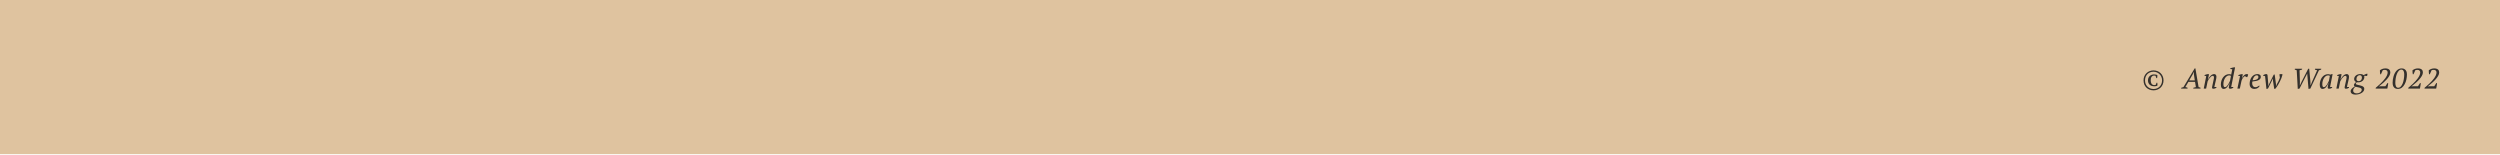
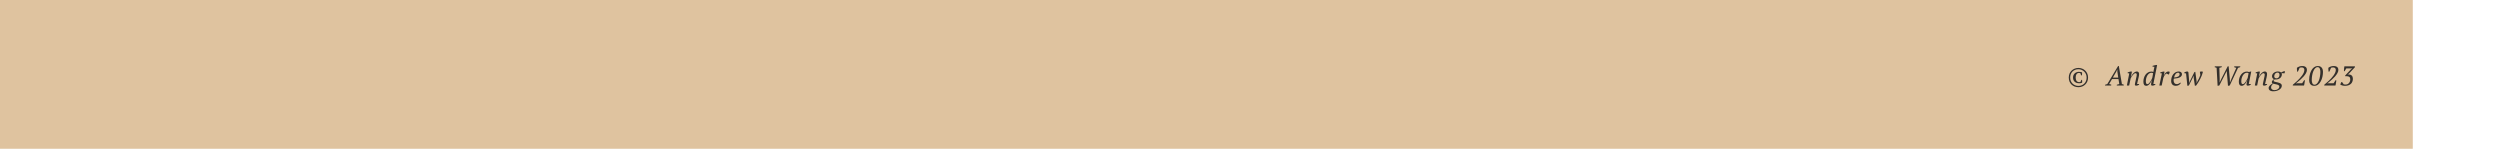
- <svg xmlns="http://www.w3.org/2000/svg" width="1411" height="87" viewBox="0 0 1411 87" fill="none">
-   <path d="M0 0H1411V87H0V0Z" fill="#DFC39F" />
-   <path d="M1209.82 45.36C1209.82 44.475 1209.97 43.685 1210.28 42.992C1210.6 42.288 1211.02 41.696 1211.54 41.216C1212.07 40.736 1212.66 40.368 1213.34 40.112C1214.02 39.856 1214.73 39.728 1215.46 39.728C1216.2 39.728 1216.9 39.856 1217.58 40.112C1218.26 40.368 1218.86 40.736 1219.37 41.216C1219.89 41.696 1220.31 42.288 1220.62 42.992C1220.94 43.685 1221.1 44.475 1221.1 45.36C1221.1 46.245 1220.94 47.04 1220.62 47.744C1220.31 48.437 1219.89 49.024 1219.37 49.504C1218.86 49.984 1218.26 50.352 1217.58 50.608C1216.9 50.864 1216.2 50.992 1215.46 50.992C1214.7 50.992 1213.97 50.864 1213.27 50.608C1212.59 50.352 1211.99 49.984 1211.48 49.504C1210.97 49.024 1210.56 48.437 1210.26 47.744C1209.97 47.04 1209.82 46.245 1209.82 45.36ZM1210.65 45.36C1210.65 46.096 1210.77 46.768 1211.02 47.376C1211.27 47.973 1211.62 48.485 1212.06 48.912C1212.49 49.328 1213.01 49.653 1213.59 49.888C1214.18 50.123 1214.8 50.24 1215.46 50.24C1216.13 50.24 1216.75 50.123 1217.34 49.888C1217.92 49.653 1218.43 49.328 1218.86 48.912C1219.29 48.485 1219.63 47.973 1219.88 47.376C1220.14 46.768 1220.26 46.096 1220.26 45.36C1220.26 44.624 1220.13 43.957 1219.86 43.36C1219.6 42.752 1219.24 42.24 1218.79 41.824C1218.35 41.397 1217.84 41.067 1217.26 40.832C1216.68 40.597 1216.08 40.48 1215.46 40.48C1214.76 40.48 1214.11 40.597 1213.51 40.832C1212.93 41.067 1212.42 41.397 1211.99 41.824C1211.58 42.251 1211.25 42.763 1211 43.36C1210.77 43.957 1210.65 44.624 1210.65 45.36ZM1217.16 46.704H1217.56C1217.6 46.864 1217.63 47.109 1217.66 47.44C1217.68 47.76 1217.67 48.048 1217.64 48.304C1217.54 48.379 1217.42 48.443 1217.27 48.496C1217.13 48.539 1216.98 48.576 1216.82 48.608C1216.66 48.64 1216.5 48.661 1216.33 48.672C1216.16 48.683 1216 48.688 1215.86 48.688C1215.34 48.688 1214.86 48.619 1214.42 48.48C1214 48.331 1213.62 48.117 1213.3 47.84C1212.99 47.552 1212.75 47.2 1212.57 46.784C1212.4 46.368 1212.31 45.888 1212.31 45.344C1212.31 44.789 1212.41 44.304 1212.6 43.888C1212.8 43.472 1213.06 43.125 1213.37 42.848C1213.69 42.571 1214.05 42.363 1214.44 42.224C1214.85 42.075 1215.25 42 1215.66 42C1216.07 42 1216.45 42.032 1216.78 42.096C1217.11 42.149 1217.38 42.229 1217.59 42.336C1217.6 42.432 1217.61 42.56 1217.61 42.72C1217.61 42.869 1217.6 43.029 1217.59 43.2C1217.58 43.371 1217.57 43.536 1217.54 43.696C1217.52 43.856 1217.5 43.989 1217.46 44.096H1217.06L1216.58 42.768C1216.51 42.715 1216.39 42.688 1216.23 42.688C1216.07 42.677 1215.92 42.667 1215.77 42.656C1215.16 42.667 1214.69 42.912 1214.34 43.392C1214.01 43.861 1213.85 44.512 1213.85 45.344C1213.85 45.696 1213.89 46.037 1213.96 46.368C1214.03 46.688 1214.15 46.976 1214.31 47.232C1214.48 47.477 1214.7 47.675 1214.97 47.824C1215.23 47.963 1215.55 48.032 1215.93 48.032C1216.14 48.032 1216.31 48.011 1216.44 47.968C1216.58 47.925 1216.67 47.883 1216.71 47.84L1217.16 46.704Z" fill="#34302C" />
-   <path d="M1234.61 50H1231.01L1231.1 49.536C1231.52 49.365 1231.93 49.237 1232.35 49.152L1238.67 38.608H1239.09L1240.89 49.152C1241.09 49.195 1241.28 49.248 1241.47 49.312C1241.67 49.365 1241.85 49.44 1242.01 49.536L1241.93 50H1237.87L1237.95 49.536C1238.43 49.355 1238.9 49.227 1239.36 49.152L1238.88 46.224H1235.12L1233.41 49.152C1233.87 49.216 1234.29 49.344 1234.69 49.536L1234.61 50ZM1235.58 45.392H1238.75L1238.24 42L1238.21 40.624H1238.17L1237.53 42.032L1235.58 45.392Z" fill="#34302C" />
-   <path d="M1249.28 45.44C1249.36 45.109 1249.42 44.805 1249.47 44.528C1249.54 44.24 1249.57 43.957 1249.57 43.68C1249.57 43.435 1249.51 43.227 1249.39 43.056C1249.29 42.885 1249.11 42.8 1248.87 42.8C1248.58 42.8 1248.28 42.917 1247.99 43.152C1247.69 43.387 1247.41 43.669 1247.15 44C1246.9 44.331 1246.66 44.677 1246.45 45.04C1246.25 45.392 1246.09 45.685 1245.99 45.92L1245.14 50H1243.79L1245.2 42.928L1244.23 42.784L1244.26 42.384C1244.41 42.309 1244.57 42.24 1244.75 42.176C1244.95 42.101 1245.14 42.037 1245.33 41.984C1245.53 41.931 1245.72 41.888 1245.91 41.856C1246.1 41.824 1246.27 41.808 1246.43 41.808L1246.75 42L1246.15 44.832H1246.23C1246.43 44.405 1246.66 44.011 1246.91 43.648C1247.18 43.275 1247.46 42.955 1247.75 42.688C1248.04 42.411 1248.35 42.197 1248.67 42.048C1248.99 41.888 1249.32 41.808 1249.65 41.808C1250.1 41.808 1250.42 41.952 1250.63 42.24C1250.84 42.517 1250.95 42.869 1250.95 43.296C1250.95 43.531 1250.92 43.824 1250.87 44.176C1250.81 44.528 1250.75 44.859 1250.67 45.168L1249.76 49.104H1250.95V49.52C1250.73 49.691 1250.47 49.829 1250.16 49.936C1249.86 50.043 1249.57 50.096 1249.28 50.096C1248.97 50.096 1248.76 50.032 1248.64 49.904C1248.52 49.776 1248.47 49.637 1248.47 49.488C1248.47 49.285 1248.49 49.067 1248.55 48.832C1248.6 48.587 1248.65 48.341 1248.71 48.096L1249.28 45.44Z" fill="#34302C" />
-   <path d="M1255.79 49.2C1256.08 49.2 1256.37 49.067 1256.65 48.8C1256.94 48.523 1257.21 48.192 1257.47 47.808C1257.73 47.424 1257.96 47.024 1258.16 46.608C1258.36 46.192 1258.52 45.845 1258.64 45.568L1259.15 42.832C1258.99 42.725 1258.84 42.656 1258.7 42.624C1258.57 42.581 1258.39 42.555 1258.14 42.544C1257.63 42.555 1257.17 42.715 1256.77 43.024C1256.36 43.323 1256.02 43.712 1255.74 44.192C1255.47 44.661 1255.25 45.189 1255.1 45.776C1254.96 46.363 1254.89 46.939 1254.89 47.504C1254.89 48.048 1254.96 48.469 1255.09 48.768C1255.23 49.056 1255.46 49.2 1255.79 49.2ZM1258.32 46.864C1258.18 47.248 1258 47.637 1257.79 48.032C1257.58 48.427 1257.33 48.784 1257.05 49.104C1256.79 49.424 1256.49 49.685 1256.16 49.888C1255.84 50.091 1255.49 50.192 1255.12 50.192C1254.01 50.192 1253.45 49.381 1253.45 47.76C1253.45 47.003 1253.56 46.272 1253.77 45.568C1253.99 44.853 1254.3 44.224 1254.7 43.68C1255.11 43.125 1255.6 42.683 1256.17 42.352C1256.75 42.021 1257.41 41.856 1258.14 41.856C1258.42 41.856 1258.63 41.877 1258.77 41.92C1258.91 41.952 1259.08 42.016 1259.29 42.112L1259.9 39.088L1258.78 38.944V38.544C1258.94 38.48 1259.12 38.421 1259.31 38.368C1259.5 38.304 1259.7 38.251 1259.9 38.208C1260.12 38.155 1260.33 38.107 1260.54 38.064C1260.76 38.021 1260.95 37.989 1261.13 37.968L1261.47 38.096L1259.28 49.12H1260.45V49.52C1260.23 49.691 1259.98 49.829 1259.68 49.936C1259.38 50.043 1259.09 50.096 1258.8 50.096C1258.49 50.096 1258.27 50.032 1258.13 49.904C1258 49.765 1257.93 49.621 1257.93 49.472C1257.93 49.28 1257.97 48.965 1258.05 48.528C1258.12 48.091 1258.23 47.536 1258.38 46.864H1258.32Z" fill="#34302C" />
-   <path d="M1266.98 42.976C1266.7 43.083 1266.38 43.355 1266.03 43.792C1265.69 44.219 1265.39 44.8 1265.12 45.536L1264.16 50H1262.78L1264.27 42.928L1263.3 42.784V42.384C1263.66 42.213 1264.04 42.085 1264.43 42C1264.83 41.904 1265.18 41.84 1265.5 41.808L1265.82 42L1265.38 44.128H1265.44C1265.75 43.424 1266.13 42.864 1266.58 42.448C1267.02 42.021 1267.5 41.808 1268.02 41.808C1268.16 41.808 1268.29 41.824 1268.43 41.856C1268.57 41.877 1268.7 41.925 1268.83 42C1268.83 42.096 1268.82 42.224 1268.78 42.384C1268.75 42.533 1268.7 42.688 1268.64 42.848C1268.59 43.008 1268.52 43.163 1268.45 43.312C1268.38 43.451 1268.32 43.557 1268.24 43.632L1266.98 42.976Z" fill="#34302C" />
-   <path d="M1275.33 48.576C1275.23 48.779 1275.09 48.976 1274.91 49.168C1274.73 49.36 1274.51 49.536 1274.27 49.696C1274.02 49.845 1273.75 49.963 1273.44 50.048C1273.13 50.144 1272.8 50.192 1272.45 50.192C1271.56 50.192 1270.88 49.941 1270.4 49.44C1269.93 48.928 1269.69 48.224 1269.69 47.328C1269.69 46.571 1269.8 45.856 1270.01 45.184C1270.23 44.512 1270.53 43.925 1270.91 43.424C1271.29 42.923 1271.76 42.528 1272.3 42.24C1272.86 41.952 1273.47 41.808 1274.14 41.808C1274.65 41.808 1275.09 41.941 1275.45 42.208C1275.83 42.464 1276.01 42.848 1276.01 43.36C1276.01 44.117 1275.63 44.715 1274.88 45.152C1274.13 45.589 1272.92 45.872 1271.25 46C1271.2 46.181 1271.17 46.357 1271.15 46.528C1271.14 46.699 1271.13 46.864 1271.13 47.024C1271.13 47.664 1271.29 48.187 1271.61 48.592C1271.94 48.997 1272.42 49.2 1273.05 49.2C1273.26 49.2 1273.45 49.168 1273.65 49.104C1273.85 49.04 1274.03 48.96 1274.21 48.864C1274.39 48.768 1274.55 48.667 1274.69 48.56C1274.83 48.453 1274.96 48.357 1275.07 48.272L1275.33 48.576ZM1273.65 42.496C1273.19 42.507 1272.76 42.725 1272.37 43.152C1271.97 43.568 1271.63 44.288 1271.36 45.312C1272.39 45.28 1273.2 45.104 1273.77 44.784C1274.35 44.453 1274.64 44 1274.64 43.424C1274.64 43.2 1274.57 42.992 1274.43 42.8C1274.3 42.608 1274.04 42.507 1273.65 42.496Z" fill="#34302C" />
-   <path d="M1285.02 47.584C1285.42 46.944 1285.75 46.325 1286.03 45.728C1286.31 45.131 1286.55 44.528 1286.75 43.92C1286.75 43.803 1286.73 43.648 1286.7 43.456C1286.68 43.264 1286.65 43.072 1286.62 42.88C1286.6 42.688 1286.57 42.512 1286.54 42.352C1286.51 42.181 1286.48 42.064 1286.46 42C1286.61 41.936 1286.77 41.888 1286.94 41.856C1287.11 41.824 1287.28 41.808 1287.44 41.808C1287.76 41.808 1288.04 41.872 1288.29 42C1288.13 42.661 1287.91 43.339 1287.65 44.032C1287.38 44.715 1287.08 45.397 1286.73 46.08C1286.39 46.763 1286.02 47.435 1285.61 48.096C1285.21 48.757 1284.78 49.392 1284.32 50L1283.57 50.192L1282.89 45.648V44.336H1282.85L1282.21 45.648C1281.85 46.384 1281.5 47.115 1281.13 47.84C1280.77 48.555 1280.41 49.275 1280.05 50L1279.17 50.192L1278.4 42.928L1277.37 42.8V42.4C1277.44 42.357 1277.53 42.304 1277.66 42.24C1277.79 42.165 1277.93 42.096 1278.08 42.032C1278.24 41.968 1278.4 41.915 1278.56 41.872C1278.73 41.829 1278.89 41.808 1279.04 41.808C1279.27 41.808 1279.45 41.867 1279.57 41.984C1279.69 42.091 1279.77 42.235 1279.79 42.416L1280.22 47.472L1280.16 48.624H1280.19L1280.67 47.456L1283.26 42.192L1283.81 42C1283.93 42.907 1284.04 43.659 1284.13 44.256C1284.21 44.843 1284.27 45.275 1284.3 45.552C1284.39 46.192 1284.47 46.832 1284.56 47.472L1284.57 48.624H1284.61L1285.02 47.584Z" fill="#34302C" />
-   <path d="M1307.8 39.664C1307.59 39.621 1307.36 39.568 1307.13 39.504C1306.91 39.44 1306.7 39.36 1306.52 39.264L1306.62 38.8H1310.14L1310.04 39.264C1309.84 39.371 1309.63 39.451 1309.42 39.504C1309.21 39.557 1309.01 39.611 1308.81 39.664L1303.95 50L1302.92 50.192L1302.19 41.488L1297.85 50L1296.86 50.192L1296.27 39.664C1295.85 39.568 1295.47 39.435 1295.13 39.264L1295.23 38.8H1299.35L1299.26 39.264C1299.04 39.349 1298.82 39.424 1298.59 39.488C1298.36 39.552 1298.12 39.611 1297.87 39.664L1298.07 46.144L1298.03 48.224H1298.06L1299.03 46.112L1302.76 38.8H1303.32L1303.99 46.112L1304.07 48.192H1304.11L1304.95 46.08L1307.8 39.664Z" fill="#34302C" />
-   <path d="M1311.61 49.2C1311.89 49.2 1312.18 49.067 1312.47 48.8C1312.76 48.523 1313.03 48.192 1313.29 47.808C1313.54 47.424 1313.77 47.024 1313.97 46.608C1314.18 46.192 1314.34 45.845 1314.45 45.568L1314.97 42.832C1314.82 42.725 1314.67 42.651 1314.53 42.608C1314.39 42.565 1314.2 42.544 1313.96 42.544C1313.47 42.544 1313.02 42.699 1312.61 43.008C1312.22 43.307 1311.88 43.696 1311.59 44.176C1311.31 44.656 1311.09 45.189 1310.93 45.776C1310.78 46.363 1310.71 46.939 1310.71 47.504C1310.71 48.048 1310.77 48.469 1310.9 48.768C1311.04 49.056 1311.27 49.2 1311.61 49.2ZM1314.13 46.864C1313.99 47.248 1313.82 47.637 1313.61 48.032C1313.4 48.427 1313.16 48.784 1312.89 49.104C1312.62 49.424 1312.32 49.685 1311.99 49.888C1311.66 50.091 1311.31 50.192 1310.93 50.192C1309.82 50.192 1309.27 49.387 1309.27 47.776C1309.27 47.029 1309.38 46.304 1309.59 45.6C1309.8 44.885 1310.11 44.251 1310.52 43.696C1310.92 43.141 1311.41 42.699 1311.99 42.368C1312.58 42.027 1313.24 41.856 1313.97 41.856C1314.24 41.856 1314.45 41.883 1314.61 41.936C1314.77 41.979 1314.97 42.048 1315.19 42.144C1315.62 41.92 1316.06 41.808 1316.53 41.808L1315.09 49.12H1316.26V49.52C1316.05 49.691 1315.79 49.829 1315.49 49.936C1315.19 50.043 1314.9 50.096 1314.61 50.096C1314.3 50.096 1314.08 50.032 1313.94 49.904C1313.81 49.765 1313.75 49.621 1313.75 49.472C1313.75 49.28 1313.79 48.965 1313.86 48.528C1313.94 48.091 1314.05 47.536 1314.2 46.864H1314.13Z" fill="#34302C" />
-   <path d="M1324.12 45.44C1324.19 45.109 1324.26 44.805 1324.31 44.528C1324.38 44.24 1324.41 43.957 1324.41 43.68C1324.41 43.435 1324.35 43.227 1324.23 43.056C1324.13 42.885 1323.95 42.8 1323.7 42.8C1323.42 42.8 1323.12 42.917 1322.82 43.152C1322.53 43.387 1322.25 43.669 1321.99 44C1321.74 44.331 1321.5 44.677 1321.29 45.04C1321.09 45.392 1320.93 45.685 1320.82 45.92L1319.98 50H1318.63L1320.04 42.928L1319.06 42.784L1319.1 42.384C1319.25 42.309 1319.41 42.24 1319.59 42.176C1319.78 42.101 1319.98 42.037 1320.17 41.984C1320.37 41.931 1320.56 41.888 1320.74 41.856C1320.94 41.824 1321.11 41.808 1321.27 41.808L1321.59 42L1320.98 44.832H1321.06C1321.27 44.405 1321.5 44.011 1321.75 43.648C1322.02 43.275 1322.3 42.955 1322.58 42.688C1322.88 42.411 1323.19 42.197 1323.51 42.048C1323.83 41.888 1324.16 41.808 1324.49 41.808C1324.94 41.808 1325.26 41.952 1325.46 42.24C1325.68 42.517 1325.78 42.869 1325.78 43.296C1325.78 43.531 1325.76 43.824 1325.7 44.176C1325.65 44.528 1325.59 44.859 1325.51 45.168L1324.6 49.104H1325.78V49.52C1325.57 49.691 1325.31 49.829 1325 49.936C1324.7 50.043 1324.41 50.096 1324.12 50.096C1323.81 50.096 1323.6 50.032 1323.48 49.904C1323.36 49.776 1323.3 49.637 1323.3 49.488C1323.3 49.285 1323.33 49.067 1323.38 48.832C1323.44 48.587 1323.49 48.341 1323.54 48.096L1324.12 45.44Z" fill="#34302C" />
-   <path d="M1332.05 41.808C1332.56 41.808 1332.98 41.872 1333.3 42C1333.63 42.128 1333.89 42.267 1334.07 42.416C1334.16 42.331 1334.29 42.245 1334.45 42.16C1334.61 42.075 1334.78 41.995 1334.96 41.92C1335.15 41.845 1335.33 41.776 1335.52 41.712C1335.72 41.648 1335.9 41.589 1336.07 41.536C1336.1 41.589 1336.13 41.669 1336.15 41.776C1336.17 41.883 1336.17 42 1336.16 42.128C1336.16 42.256 1336.14 42.389 1336.1 42.528C1336.07 42.656 1336.01 42.773 1335.94 42.88L1334.29 42.768C1334.32 42.864 1334.36 42.976 1334.39 43.104C1334.42 43.221 1334.44 43.355 1334.44 43.504C1334.44 43.931 1334.35 44.325 1334.16 44.688C1333.99 45.051 1333.75 45.365 1333.44 45.632C1333.13 45.888 1332.77 46.091 1332.36 46.24C1331.95 46.389 1331.52 46.464 1331.06 46.464C1330.88 46.464 1330.73 46.464 1330.61 46.464C1330.51 46.453 1330.38 46.432 1330.24 46.4C1330.15 46.507 1330.01 46.635 1329.84 46.784C1329.68 46.923 1329.6 47.077 1329.6 47.248C1329.6 47.429 1329.72 47.568 1329.96 47.664C1330.19 47.76 1330.48 47.851 1330.84 47.936C1331.2 48.011 1331.59 48.096 1332 48.192C1332.42 48.277 1332.8 48.4 1333.16 48.56C1333.52 48.709 1333.82 48.907 1334.05 49.152C1334.29 49.397 1334.4 49.723 1334.4 50.128C1334.4 50.629 1334.26 51.077 1333.97 51.472C1333.69 51.877 1333.32 52.219 1332.85 52.496C1332.39 52.784 1331.87 53.003 1331.27 53.152C1330.68 53.312 1330.08 53.392 1329.48 53.392C1328.99 53.392 1328.56 53.339 1328.21 53.232C1327.86 53.136 1327.57 52.997 1327.35 52.816C1327.12 52.645 1326.96 52.448 1326.85 52.224C1326.75 52 1326.69 51.765 1326.69 51.52C1326.69 51.221 1326.76 50.944 1326.9 50.688C1327.03 50.432 1327.2 50.192 1327.43 49.968C1327.65 49.733 1327.91 49.52 1328.2 49.328C1328.48 49.136 1328.78 48.955 1329.09 48.784C1328.93 48.699 1328.8 48.587 1328.69 48.448C1328.6 48.299 1328.55 48.133 1328.55 47.952C1328.55 47.792 1328.6 47.627 1328.71 47.456C1328.81 47.275 1328.94 47.104 1329.08 46.944C1329.23 46.784 1329.37 46.645 1329.51 46.528C1329.66 46.411 1329.77 46.325 1329.84 46.272C1329.72 46.24 1329.58 46.181 1329.44 46.096C1329.32 46.011 1329.19 45.899 1329.08 45.76C1328.96 45.621 1328.86 45.461 1328.79 45.28C1328.71 45.099 1328.68 44.896 1328.68 44.672C1328.68 44.256 1328.76 43.872 1328.93 43.52C1329.11 43.168 1329.36 42.869 1329.67 42.624C1329.98 42.368 1330.33 42.171 1330.74 42.032C1331.15 41.883 1331.58 41.808 1332.05 41.808ZM1330.21 52.704C1330.54 52.704 1330.87 52.656 1331.19 52.56C1331.52 52.464 1331.81 52.325 1332.07 52.144C1332.33 51.973 1332.55 51.755 1332.71 51.488C1332.88 51.232 1332.96 50.939 1332.96 50.608C1332.96 50.288 1332.83 50.043 1332.56 49.872C1332.31 49.691 1331.99 49.547 1331.62 49.44C1331.25 49.333 1330.86 49.248 1330.45 49.184C1330.06 49.109 1329.72 49.024 1329.43 48.928C1328.93 49.291 1328.58 49.669 1328.39 50.064C1328.21 50.459 1328.12 50.827 1328.13 51.168C1328.12 51.648 1328.3 52.021 1328.68 52.288C1329.06 52.565 1329.57 52.704 1330.21 52.704ZM1331.92 42.448C1331.61 42.448 1331.34 42.507 1331.09 42.624C1330.86 42.741 1330.65 42.901 1330.48 43.104C1330.31 43.296 1330.19 43.525 1330.1 43.792C1330.01 44.059 1329.97 44.341 1329.97 44.64C1329.97 45.045 1330.1 45.344 1330.36 45.536C1330.62 45.728 1330.91 45.824 1331.2 45.824C1331.52 45.824 1331.8 45.771 1332.02 45.664C1332.25 45.547 1332.45 45.392 1332.6 45.2C1332.76 45.008 1332.87 44.789 1332.95 44.544C1333.02 44.299 1333.06 44.043 1333.06 43.776C1333.06 43.381 1332.96 43.061 1332.77 42.816C1332.59 42.571 1332.31 42.448 1331.92 42.448Z" fill="#34302C" />
-   <path d="M1343.8 41.92H1343.4C1343.35 41.611 1343.3 41.248 1343.26 40.832C1343.23 40.416 1343.22 40.021 1343.23 39.648C1343.67 39.339 1344.14 39.088 1344.63 38.896C1345.13 38.704 1345.67 38.608 1346.28 38.608C1346.82 38.608 1347.26 38.667 1347.61 38.784C1347.97 38.901 1348.26 39.067 1348.47 39.28C1348.7 39.483 1348.86 39.723 1348.95 40C1349.05 40.267 1349.1 40.555 1349.1 40.864C1349.1 41.483 1348.91 42.123 1348.54 42.784C1348.18 43.435 1347.71 44.08 1347.15 44.72C1346.59 45.349 1345.98 45.957 1345.32 46.544C1344.66 47.12 1344.04 47.637 1343.47 48.096L1342.67 48.72V48.784L1343.56 48.688H1346.31L1347.48 46.896H1347.88C1347.87 47.152 1347.85 47.424 1347.82 47.712C1347.79 47.989 1347.74 48.267 1347.69 48.544C1347.65 48.821 1347.6 49.088 1347.55 49.344C1347.49 49.589 1347.45 49.808 1347.4 50H1340.79L1340.91 49.488C1341.23 49.232 1341.61 48.912 1342.06 48.528C1342.51 48.144 1342.98 47.723 1343.47 47.264C1343.97 46.795 1344.46 46.293 1344.95 45.76C1345.45 45.227 1345.88 44.688 1346.27 44.144C1346.66 43.589 1346.98 43.035 1347.23 42.48C1347.47 41.925 1347.59 41.392 1347.59 40.88C1347.59 40.453 1347.46 40.107 1347.19 39.84C1346.94 39.573 1346.55 39.44 1346.04 39.44C1345.59 39.44 1345.19 39.504 1344.83 39.632L1343.8 41.92Z" fill="#34302C" />
-   <path d="M1350.39 46.752C1350.39 46.123 1350.43 45.483 1350.53 44.832C1350.63 44.181 1350.76 43.557 1350.95 42.96C1351.14 42.352 1351.37 41.787 1351.65 41.264C1351.94 40.731 1352.27 40.267 1352.64 39.872C1353.03 39.477 1353.45 39.168 1353.92 38.944C1354.4 38.72 1354.92 38.608 1355.49 38.608C1356.12 38.608 1356.63 38.725 1357.01 38.96C1357.4 39.184 1357.71 39.472 1357.92 39.824C1358.15 40.165 1358.29 40.533 1358.37 40.928C1358.44 41.323 1358.48 41.685 1358.48 42.016C1358.48 42.965 1358.37 43.925 1358.16 44.896C1357.95 45.856 1357.63 46.731 1357.2 47.52C1356.79 48.309 1356.26 48.955 1355.62 49.456C1354.98 49.947 1354.23 50.192 1353.38 50.192C1352.75 50.192 1352.24 50.08 1351.84 49.856C1351.45 49.621 1351.14 49.333 1350.93 48.992C1350.72 48.64 1350.57 48.267 1350.5 47.872C1350.42 47.467 1350.39 47.093 1350.39 46.752ZM1351.92 46.816C1351.92 47.125 1351.94 47.44 1351.99 47.76C1352.04 48.08 1352.12 48.373 1352.24 48.64C1352.36 48.896 1352.52 49.109 1352.72 49.28C1352.92 49.451 1353.18 49.536 1353.49 49.536C1354.07 49.536 1354.57 49.307 1354.99 48.848C1355.43 48.389 1355.79 47.797 1356.08 47.072C1356.37 46.336 1356.58 45.525 1356.72 44.64C1356.87 43.744 1356.95 42.864 1356.95 42C1356.95 41.68 1356.92 41.36 1356.87 41.04C1356.82 40.72 1356.74 40.432 1356.63 40.176C1356.51 39.909 1356.35 39.696 1356.15 39.536C1355.94 39.365 1355.69 39.275 1355.38 39.264C1354.79 39.275 1354.28 39.52 1353.84 40C1353.41 40.469 1353.06 41.072 1352.77 41.808C1352.48 42.544 1352.27 43.355 1352.13 44.24C1351.99 45.125 1351.92 45.984 1351.92 46.816Z" fill="#34302C" />
-   <path d="M1362.18 41.92H1361.78C1361.73 41.611 1361.68 41.248 1361.64 40.832C1361.61 40.416 1361.6 40.021 1361.61 39.648C1362.06 39.339 1362.53 39.088 1363.02 38.896C1363.51 38.704 1364.06 38.608 1364.66 38.608C1365.2 38.608 1365.64 38.667 1365.99 38.784C1366.35 38.901 1366.64 39.067 1366.86 39.28C1367.08 39.483 1367.24 39.723 1367.34 40C1367.43 40.267 1367.48 40.555 1367.48 40.864C1367.48 41.483 1367.29 42.123 1366.92 42.784C1366.56 43.435 1366.09 44.08 1365.53 44.72C1364.97 45.349 1364.37 45.957 1363.7 46.544C1363.04 47.12 1362.42 47.637 1361.85 48.096L1361.05 48.72V48.784L1361.94 48.688H1364.7L1365.86 46.896H1366.26C1366.25 47.152 1366.23 47.424 1366.2 47.712C1366.17 47.989 1366.13 48.267 1366.07 48.544C1366.03 48.821 1365.98 49.088 1365.93 49.344C1365.87 49.589 1365.83 49.808 1365.78 50H1359.18L1359.29 49.488C1359.61 49.232 1359.99 48.912 1360.44 48.528C1360.89 48.144 1361.36 47.723 1361.85 47.264C1362.35 46.795 1362.85 46.293 1363.34 45.76C1363.83 45.227 1364.26 44.688 1364.65 44.144C1365.04 43.589 1365.36 43.035 1365.61 42.48C1365.85 41.925 1365.98 41.392 1365.98 40.88C1365.98 40.453 1365.84 40.107 1365.58 39.84C1365.32 39.573 1364.94 39.44 1364.42 39.44C1363.98 39.44 1363.57 39.504 1363.21 39.632L1362.18 41.92Z" fill="#34302C" />
-   <path d="M1371.37 41.92H1370.97C1370.92 41.611 1370.87 41.248 1370.83 40.832C1370.8 40.416 1370.79 40.021 1370.8 39.648C1371.25 39.339 1371.72 39.088 1372.21 38.896C1372.7 38.704 1373.25 38.608 1373.85 38.608C1374.39 38.608 1374.83 38.667 1375.18 38.784C1375.55 38.901 1375.83 39.067 1376.05 39.28C1376.27 39.483 1376.43 39.723 1376.53 40C1376.62 40.267 1376.67 40.555 1376.67 40.864C1376.67 41.483 1376.48 42.123 1376.11 42.784C1375.75 43.435 1375.28 44.08 1374.72 44.72C1374.16 45.349 1373.56 45.957 1372.89 46.544C1372.23 47.12 1371.61 47.637 1371.04 48.096L1370.24 48.72V48.784L1371.13 48.688H1373.89L1375.05 46.896H1375.45C1375.44 47.152 1375.42 47.424 1375.39 47.712C1375.36 47.989 1375.32 48.267 1375.26 48.544C1375.22 48.821 1375.17 49.088 1375.12 49.344C1375.07 49.589 1375.02 49.808 1374.97 50H1368.37L1368.48 49.488C1368.8 49.232 1369.18 48.912 1369.63 48.528C1370.08 48.144 1370.55 47.723 1371.04 47.264C1371.54 46.795 1372.04 46.293 1372.53 45.76C1373.02 45.227 1373.45 44.688 1373.84 44.144C1374.23 43.589 1374.55 43.035 1374.8 42.48C1375.04 41.925 1375.17 41.392 1375.17 40.88C1375.17 40.453 1375.03 40.107 1374.77 39.84C1374.51 39.573 1374.13 39.44 1373.61 39.44C1373.17 39.44 1372.76 39.504 1372.4 39.632L1371.37 41.92Z" fill="#34302C" />
+ <svg xmlns="http://www.w3.org/2000/svg" width="1462" height="95" viewBox="0 0 1462 95" fill="none">
+   <rect width="1411" height="87" fill="#DFC39F" />
+   <path d="M1209.82 45.36C1209.82 44.475 1209.97 43.685 1210.28 42.992C1210.6 42.288 1211.02 41.696 1211.54 41.216C1212.07 40.736 1212.66 40.368 1213.34 40.112C1214.02 39.856 1214.73 39.728 1215.46 39.728C1216.2 39.728 1216.9 39.856 1217.58 40.112C1218.26 40.368 1218.86 40.736 1219.37 41.216C1219.89 41.696 1220.31 42.288 1220.62 42.992C1220.94 43.685 1221.1 44.475 1221.1 45.36C1221.1 46.245 1220.94 47.04 1220.62 47.744C1220.31 48.437 1219.89 49.024 1219.37 49.504C1218.86 49.984 1218.26 50.352 1217.58 50.608C1216.9 50.864 1216.2 50.992 1215.46 50.992C1214.7 50.992 1213.97 50.864 1213.27 50.608C1212.59 50.352 1211.99 49.984 1211.48 49.504C1210.97 49.024 1210.56 48.437 1210.26 47.744C1209.97 47.04 1209.82 46.245 1209.82 45.36ZM1210.65 45.36C1210.65 46.096 1210.77 46.768 1211.02 47.376C1211.27 47.973 1211.62 48.485 1212.06 48.912C1212.49 49.328 1213.01 49.653 1213.59 49.888C1214.18 50.123 1214.8 50.24 1215.46 50.24C1216.13 50.24 1216.75 50.123 1217.34 49.888C1217.92 49.653 1218.43 49.328 1218.86 48.912C1219.29 48.485 1219.63 47.973 1219.88 47.376C1220.14 46.768 1220.26 46.096 1220.26 45.36C1220.26 44.624 1220.13 43.957 1219.86 43.36C1219.6 42.752 1219.24 42.24 1218.79 41.824C1218.35 41.397 1217.84 41.067 1217.26 40.832C1216.68 40.597 1216.08 40.48 1215.46 40.48C1214.76 40.48 1214.11 40.597 1213.51 40.832C1212.93 41.067 1212.42 41.397 1211.99 41.824C1211.58 42.251 1211.25 42.763 1211 43.36C1210.77 43.957 1210.65 44.624 1210.65 45.36ZM1217.16 46.704H1217.56C1217.6 46.864 1217.63 47.109 1217.66 47.44C1217.68 47.76 1217.67 48.048 1217.64 48.304C1217.54 48.379 1217.42 48.443 1217.27 48.496C1217.13 48.539 1216.98 48.576 1216.82 48.608C1216.66 48.64 1216.5 48.661 1216.33 48.672C1216.16 48.683 1216 48.688 1215.86 48.688C1215.34 48.688 1214.86 48.619 1214.42 48.48C1214 48.331 1213.62 48.117 1213.3 47.84C1212.99 47.552 1212.75 47.2 1212.57 46.784C1212.4 46.368 1212.31 45.888 1212.31 45.344C1212.31 44.789 1212.41 44.304 1212.6 43.888C1212.8 43.472 1213.06 43.125 1213.37 42.848C1213.69 42.571 1214.05 42.363 1214.44 42.224C1214.85 42.075 1215.25 42 1215.66 42C1216.07 42 1216.45 42.032 1216.78 42.096C1217.11 42.149 1217.38 42.229 1217.59 42.336C1217.6 42.432 1217.61 42.56 1217.61 42.72C1217.61 42.869 1217.6 43.029 1217.59 43.2C1217.58 43.371 1217.57 43.536 1217.54 43.696C1217.52 43.856 1217.5 43.989 1217.46 44.096H1217.06L1216.58 42.768C1216.51 42.715 1216.39 42.688 1216.23 42.688C1216.07 42.677 1215.92 42.667 1215.77 42.656C1215.16 42.667 1214.69 42.912 1214.34 43.392C1214.01 43.861 1213.85 44.512 1213.85 45.344C1213.85 45.696 1213.89 46.037 1213.96 46.368C1214.03 46.688 1214.15 46.976 1214.31 47.232C1214.48 47.477 1214.7 47.675 1214.97 47.824C1215.23 47.963 1215.55 48.032 1215.93 48.032C1216.14 48.032 1216.31 48.011 1216.44 47.968C1216.58 47.925 1216.67 47.883 1216.71 47.84L1217.16 46.704ZM1234.61 50H1231.01L1231.1 49.536C1231.52 49.365 1231.93 49.237 1232.35 49.152L1238.67 38.608H1239.09L1240.89 49.152C1241.09 49.195 1241.28 49.248 1241.47 49.312C1241.67 49.365 1241.85 49.44 1242.01 49.536L1241.93 50H1237.87L1237.95 49.536C1238.43 49.355 1238.9 49.227 1239.36 49.152L1238.88 46.224H1235.12L1233.41 49.152C1233.87 49.216 1234.29 49.344 1234.69 49.536L1234.61 50ZM1235.58 45.392H1238.75L1238.24 42L1238.21 40.624H1238.17L1237.53 42.032L1235.58 45.392ZM1249.28 45.44C1249.36 45.109 1249.42 44.805 1249.47 44.528C1249.54 44.24 1249.57 43.957 1249.57 43.68C1249.57 43.435 1249.51 43.227 1249.39 43.056C1249.29 42.885 1249.11 42.8 1248.87 42.8C1248.58 42.8 1248.28 42.917 1247.99 43.152C1247.69 43.387 1247.41 43.669 1247.15 44C1246.9 44.331 1246.66 44.677 1246.45 45.04C1246.25 45.392 1246.09 45.685 1245.99 45.92L1245.14 50H1243.79L1245.2 42.928L1244.23 42.784L1244.26 42.384C1244.41 42.309 1244.57 42.24 1244.75 42.176C1244.95 42.101 1245.14 42.037 1245.33 41.984C1245.53 41.931 1245.72 41.888 1245.91 41.856C1246.1 41.824 1246.27 41.808 1246.43 41.808L1246.75 42L1246.15 44.832H1246.23C1246.43 44.405 1246.66 44.011 1246.91 43.648C1247.18 43.275 1247.46 42.955 1247.75 42.688C1248.04 42.411 1248.35 42.197 1248.67 42.048C1248.99 41.888 1249.32 41.808 1249.65 41.808C1250.1 41.808 1250.42 41.952 1250.63 42.24C1250.84 42.517 1250.95 42.869 1250.95 43.296C1250.95 43.531 1250.92 43.824 1250.87 44.176C1250.81 44.528 1250.75 44.859 1250.67 45.168L1249.76 49.104H1250.95V49.52C1250.73 49.691 1250.47 49.829 1250.16 49.936C1249.86 50.043 1249.57 50.096 1249.28 50.096C1248.97 50.096 1248.76 50.032 1248.64 49.904C1248.52 49.776 1248.47 49.637 1248.47 49.488C1248.47 49.285 1248.49 49.067 1248.55 48.832C1248.6 48.587 1248.65 48.341 1248.71 48.096L1249.28 45.44ZM1255.79 49.2C1256.08 49.2 1256.37 49.067 1256.65 48.8C1256.94 48.523 1257.21 48.192 1257.47 47.808C1257.73 47.424 1257.96 47.024 1258.16 46.608C1258.36 46.192 1258.52 45.845 1258.64 45.568L1259.15 42.832C1258.99 42.725 1258.84 42.656 1258.7 42.624C1258.57 42.581 1258.39 42.555 1258.14 42.544C1257.63 42.555 1257.17 42.715 1256.77 43.024C1256.36 43.323 1256.02 43.712 1255.74 44.192C1255.47 44.661 1255.25 45.189 1255.1 45.776C1254.96 46.363 1254.89 46.939 1254.89 47.504C1254.89 48.048 1254.96 48.469 1255.09 48.768C1255.23 49.056 1255.46 49.2 1255.79 49.2ZM1258.32 46.864C1258.18 47.248 1258 47.637 1257.79 48.032C1257.58 48.427 1257.33 48.784 1257.05 49.104C1256.79 49.424 1256.49 49.685 1256.16 49.888C1255.84 50.091 1255.49 50.192 1255.12 50.192C1254.01 50.192 1253.45 49.381 1253.45 47.76C1253.45 47.003 1253.56 46.272 1253.77 45.568C1253.99 44.853 1254.3 44.224 1254.7 43.68C1255.11 43.125 1255.6 42.683 1256.17 42.352C1256.75 42.021 1257.41 41.856 1258.14 41.856C1258.42 41.856 1258.63 41.877 1258.77 41.92C1258.91 41.952 1259.08 42.016 1259.29 42.112L1259.9 39.088L1258.78 38.944V38.544C1258.94 38.48 1259.12 38.421 1259.31 38.368C1259.5 38.304 1259.7 38.251 1259.9 38.208C1260.12 38.155 1260.33 38.107 1260.54 38.064C1260.76 38.021 1260.95 37.989 1261.13 37.968L1261.47 38.096L1259.28 49.12H1260.45V49.52C1260.23 49.691 1259.98 49.829 1259.68 49.936C1259.38 50.043 1259.09 50.096 1258.8 50.096C1258.49 50.096 1258.27 50.032 1258.13 49.904C1258 49.765 1257.93 49.621 1257.93 49.472C1257.93 49.28 1257.97 48.965 1258.05 48.528C1258.12 48.091 1258.23 47.536 1258.38 46.864H1258.32ZM1266.98 42.976C1266.7 43.083 1266.38 43.355 1266.03 43.792C1265.69 44.219 1265.39 44.8 1265.12 45.536L1264.16 50H1262.78L1264.27 42.928L1263.3 42.784V42.384C1263.66 42.213 1264.04 42.085 1264.43 42C1264.83 41.904 1265.18 41.84 1265.5 41.808L1265.82 42L1265.38 44.128H1265.44C1265.75 43.424 1266.13 42.864 1266.58 42.448C1267.02 42.021 1267.5 41.808 1268.02 41.808C1268.16 41.808 1268.29 41.824 1268.43 41.856C1268.57 41.877 1268.7 41.925 1268.83 42C1268.83 42.096 1268.82 42.224 1268.78 42.384C1268.75 42.533 1268.7 42.688 1268.64 42.848C1268.59 43.008 1268.52 43.163 1268.45 43.312C1268.38 43.451 1268.32 43.557 1268.24 43.632L1266.98 42.976ZM1275.33 48.576C1275.23 48.779 1275.09 48.976 1274.91 49.168C1274.73 49.36 1274.51 49.536 1274.27 49.696C1274.02 49.845 1273.75 49.963 1273.44 50.048C1273.13 50.144 1272.8 50.192 1272.45 50.192C1271.56 50.192 1270.88 49.941 1270.4 49.44C1269.93 48.928 1269.69 48.224 1269.69 47.328C1269.69 46.571 1269.8 45.856 1270.01 45.184C1270.23 44.512 1270.53 43.925 1270.91 43.424C1271.29 42.923 1271.76 42.528 1272.3 42.24C1272.86 41.952 1273.47 41.808 1274.14 41.808C1274.65 41.808 1275.09 41.941 1275.45 42.208C1275.83 42.464 1276.01 42.848 1276.01 43.36C1276.01 44.117 1275.63 44.715 1274.88 45.152C1274.13 45.589 1272.92 45.872 1271.25 46C1271.2 46.181 1271.17 46.357 1271.15 46.528C1271.14 46.699 1271.13 46.864 1271.13 47.024C1271.13 47.664 1271.29 48.187 1271.61 48.592C1271.94 48.997 1272.42 49.2 1273.05 49.2C1273.26 49.2 1273.45 49.168 1273.65 49.104C1273.85 49.04 1274.03 48.96 1274.21 48.864C1274.39 48.768 1274.55 48.667 1274.69 48.56C1274.83 48.453 1274.96 48.357 1275.07 48.272L1275.33 48.576ZM1273.65 42.496C1273.19 42.507 1272.76 42.725 1272.37 43.152C1271.97 43.568 1271.63 44.288 1271.36 45.312C1272.39 45.28 1273.2 45.104 1273.77 44.784C1274.35 44.453 1274.64 44 1274.64 43.424C1274.64 43.2 1274.57 42.992 1274.43 42.8C1274.3 42.608 1274.04 42.507 1273.65 42.496ZM1285.02 47.584C1285.42 46.944 1285.75 46.325 1286.03 45.728C1286.31 45.131 1286.55 44.528 1286.75 43.92C1286.75 43.803 1286.73 43.648 1286.7 43.456C1286.68 43.264 1286.65 43.072 1286.62 42.88C1286.6 42.688 1286.57 42.512 1286.54 42.352C1286.51 42.181 1286.48 42.064 1286.46 42C1286.61 41.936 1286.77 41.888 1286.94 41.856C1287.11 41.824 1287.28 41.808 1287.44 41.808C1287.76 41.808 1288.04 41.872 1288.29 42C1288.13 42.661 1287.91 43.339 1287.65 44.032C1287.38 44.715 1287.08 45.397 1286.73 46.08C1286.39 46.763 1286.02 47.435 1285.61 48.096C1285.21 48.757 1284.78 49.392 1284.32 50L1283.57 50.192L1282.89 45.648V44.336H1282.85L1282.21 45.648C1281.85 46.384 1281.5 47.115 1281.13 47.84C1280.77 48.555 1280.41 49.275 1280.05 50L1279.17 50.192L1278.4 42.928L1277.37 42.8V42.4C1277.44 42.357 1277.53 42.304 1277.66 42.24C1277.79 42.165 1277.93 42.096 1278.08 42.032C1278.24 41.968 1278.4 41.915 1278.56 41.872C1278.73 41.829 1278.89 41.808 1279.04 41.808C1279.27 41.808 1279.45 41.867 1279.57 41.984C1279.69 42.091 1279.77 42.235 1279.79 42.416L1280.22 47.472L1280.16 48.624H1280.19L1280.67 47.456L1283.26 42.192L1283.81 42C1283.93 42.907 1284.04 43.659 1284.13 44.256C1284.21 44.843 1284.27 45.275 1284.3 45.552C1284.39 46.192 1284.47 46.832 1284.56 47.472L1284.57 48.624H1284.61L1285.02 47.584ZM1307.8 39.664C1307.59 39.621 1307.36 39.568 1307.13 39.504C1306.91 39.44 1306.7 39.36 1306.52 39.264L1306.62 38.8H1310.14L1310.04 39.264C1309.84 39.371 1309.63 39.451 1309.42 39.504C1309.21 39.557 1309.01 39.611 1308.81 39.664L1303.95 50L1302.92 50.192L1302.19 41.488L1297.85 50L1296.86 50.192L1296.27 39.664C1295.85 39.568 1295.47 39.435 1295.13 39.264L1295.23 38.8H1299.35L1299.26 39.264C1299.04 39.349 1298.82 39.424 1298.59 39.488C1298.36 39.552 1298.12 39.611 1297.87 39.664L1298.07 46.144L1298.03 48.224H1298.06L1299.03 46.112L1302.76 38.8H1303.32L1303.99 46.112L1304.07 48.192H1304.11L1304.95 46.08L1307.8 39.664ZM1311.61 49.2C1311.89 49.2 1312.18 49.067 1312.47 48.8C1312.76 48.523 1313.03 48.192 1313.29 47.808C1313.54 47.424 1313.77 47.024 1313.97 46.608C1314.18 46.192 1314.34 45.845 1314.45 45.568L1314.97 42.832C1314.82 42.725 1314.67 42.651 1314.53 42.608C1314.39 42.565 1314.2 42.544 1313.96 42.544C1313.47 42.544 1313.02 42.699 1312.61 43.008C1312.22 43.307 1311.88 43.696 1311.59 44.176C1311.31 44.656 1311.09 45.189 1310.93 45.776C1310.78 46.363 1310.71 46.939 1310.71 47.504C1310.71 48.048 1310.77 48.469 1310.9 48.768C1311.04 49.056 1311.27 49.2 1311.61 49.2ZM1314.13 46.864C1313.99 47.248 1313.82 47.637 1313.61 48.032C1313.4 48.427 1313.16 48.784 1312.89 49.104C1312.62 49.424 1312.32 49.685 1311.99 49.888C1311.66 50.091 1311.31 50.192 1310.93 50.192C1309.82 50.192 1309.27 49.387 1309.27 47.776C1309.27 47.029 1309.38 46.304 1309.59 45.6C1309.8 44.885 1310.11 44.251 1310.52 43.696C1310.92 43.141 1311.41 42.699 1311.99 42.368C1312.58 42.027 1313.24 41.856 1313.97 41.856C1314.24 41.856 1314.45 41.883 1314.61 41.936C1314.77 41.979 1314.97 42.048 1315.19 42.144C1315.62 41.92 1316.06 41.808 1316.53 41.808L1315.09 49.12H1316.26V49.52C1316.05 49.691 1315.79 49.829 1315.49 49.936C1315.19 50.043 1314.9 50.096 1314.61 50.096C1314.3 50.096 1314.08 50.032 1313.94 49.904C1313.81 49.765 1313.75 49.621 1313.75 49.472C1313.75 49.28 1313.79 48.965 1313.86 48.528C1313.94 48.091 1314.05 47.536 1314.2 46.864H1314.13ZM1324.12 45.44C1324.19 45.109 1324.26 44.805 1324.31 44.528C1324.38 44.24 1324.41 43.957 1324.41 43.68C1324.41 43.435 1324.35 43.227 1324.23 43.056C1324.13 42.885 1323.95 42.8 1323.7 42.8C1323.42 42.8 1323.12 42.917 1322.82 43.152C1322.53 43.387 1322.25 43.669 1321.99 44C1321.74 44.331 1321.5 44.677 1321.29 45.04C1321.09 45.392 1320.93 45.685 1320.82 45.92L1319.98 50H1318.63L1320.04 42.928L1319.06 42.784L1319.1 42.384C1319.25 42.309 1319.41 42.24 1319.59 42.176C1319.78 42.101 1319.98 42.037 1320.17 41.984C1320.37 41.931 1320.56 41.888 1320.74 41.856C1320.94 41.824 1321.11 41.808 1321.27 41.808L1321.59 42L1320.98 44.832H1321.06C1321.27 44.405 1321.5 44.011 1321.75 43.648C1322.02 43.275 1322.3 42.955 1322.58 42.688C1322.88 42.411 1323.19 42.197 1323.51 42.048C1323.83 41.888 1324.16 41.808 1324.49 41.808C1324.94 41.808 1325.26 41.952 1325.46 42.24C1325.68 42.517 1325.78 42.869 1325.78 43.296C1325.78 43.531 1325.76 43.824 1325.7 44.176C1325.65 44.528 1325.59 44.859 1325.51 45.168L1324.6 49.104H1325.78V49.52C1325.57 49.691 1325.31 49.829 1325 49.936C1324.7 50.043 1324.41 50.096 1324.12 50.096C1323.81 50.096 1323.6 50.032 1323.48 49.904C1323.36 49.776 1323.3 49.637 1323.3 49.488C1323.3 49.285 1323.33 49.067 1323.38 48.832C1323.44 48.587 1323.49 48.341 1323.54 48.096L1324.12 45.44ZM1332.05 41.808C1332.56 41.808 1332.98 41.872 1333.3 42C1333.63 42.128 1333.89 42.267 1334.07 42.416C1334.16 42.331 1334.29 42.245 1334.45 42.16C1334.61 42.075 1334.78 41.995 1334.96 41.92C1335.15 41.845 1335.33 41.776 1335.52 41.712C1335.72 41.648 1335.9 41.589 1336.07 41.536C1336.1 41.589 1336.13 41.669 1336.15 41.776C1336.17 41.883 1336.17 42 1336.16 42.128C1336.16 42.256 1336.14 42.389 1336.1 42.528C1336.07 42.656 1336.01 42.773 1335.94 42.88L1334.29 42.768C1334.32 42.864 1334.36 42.976 1334.39 43.104C1334.42 43.221 1334.44 43.355 1334.44 43.504C1334.44 43.931 1334.35 44.325 1334.16 44.688C1333.99 45.051 1333.75 45.365 1333.44 45.632C1333.13 45.888 1332.77 46.091 1332.36 46.24C1331.95 46.389 1331.52 46.464 1331.06 46.464C1330.88 46.464 1330.73 46.464 1330.61 46.464C1330.51 46.453 1330.38 46.432 1330.24 46.4C1330.15 46.507 1330.01 46.635 1329.84 46.784C1329.68 46.923 1329.6 47.077 1329.6 47.248C1329.6 47.429 1329.72 47.568 1329.96 47.664C1330.19 47.76 1330.48 47.851 1330.84 47.936C1331.2 48.011 1331.59 48.096 1332 48.192C1332.42 48.277 1332.8 48.4 1333.16 48.56C1333.52 48.709 1333.82 48.907 1334.05 49.152C1334.29 49.397 1334.4 49.723 1334.4 50.128C1334.4 50.629 1334.26 51.077 1333.97 51.472C1333.69 51.877 1333.32 52.219 1332.85 52.496C1332.39 52.784 1331.87 53.003 1331.27 53.152C1330.68 53.312 1330.08 53.392 1329.48 53.392C1328.99 53.392 1328.56 53.339 1328.21 53.232C1327.86 53.136 1327.57 52.997 1327.35 52.816C1327.12 52.645 1326.96 52.448 1326.85 52.224C1326.75 52 1326.69 51.765 1326.69 51.52C1326.69 51.221 1326.76 50.944 1326.9 50.688C1327.03 50.432 1327.2 50.192 1327.43 49.968C1327.65 49.733 1327.91 49.52 1328.2 49.328C1328.48 49.136 1328.78 48.955 1329.09 48.784C1328.93 48.699 1328.8 48.587 1328.69 48.448C1328.6 48.299 1328.55 48.133 1328.55 47.952C1328.55 47.792 1328.6 47.627 1328.71 47.456C1328.81 47.275 1328.94 47.104 1329.08 46.944C1329.23 46.784 1329.37 46.645 1329.51 46.528C1329.66 46.411 1329.77 46.325 1329.84 46.272C1329.72 46.24 1329.58 46.181 1329.44 46.096C1329.32 46.011 1329.19 45.899 1329.08 45.76C1328.96 45.621 1328.86 45.461 1328.79 45.28C1328.71 45.099 1328.68 44.896 1328.68 44.672C1328.68 44.256 1328.76 43.872 1328.93 43.52C1329.11 43.168 1329.36 42.869 1329.67 42.624C1329.98 42.368 1330.33 42.171 1330.74 42.032C1331.15 41.883 1331.58 41.808 1332.05 41.808ZM1330.21 52.704C1330.54 52.704 1330.87 52.656 1331.19 52.56C1331.52 52.464 1331.81 52.325 1332.07 52.144C1332.33 51.973 1332.55 51.755 1332.71 51.488C1332.88 51.232 1332.96 50.939 1332.96 50.608C1332.96 50.288 1332.83 50.043 1332.56 49.872C1332.31 49.691 1331.99 49.547 1331.62 49.44C1331.25 49.333 1330.86 49.248 1330.45 49.184C1330.06 49.109 1329.72 49.024 1329.43 48.928C1328.93 49.291 1328.58 49.669 1328.39 50.064C1328.21 50.459 1328.12 50.827 1328.13 51.168C1328.12 51.648 1328.3 52.021 1328.68 52.288C1329.06 52.565 1329.57 52.704 1330.21 52.704ZM1331.92 42.448C1331.61 42.448 1331.34 42.507 1331.09 42.624C1330.86 42.741 1330.65 42.901 1330.48 43.104C1330.31 43.296 1330.19 43.525 1330.1 43.792C1330.01 44.059 1329.97 44.341 1329.97 44.64C1329.97 45.045 1330.1 45.344 1330.36 45.536C1330.62 45.728 1330.91 45.824 1331.2 45.824C1331.52 45.824 1331.8 45.771 1332.02 45.664C1332.25 45.547 1332.45 45.392 1332.6 45.2C1332.76 45.008 1332.87 44.789 1332.95 44.544C1333.02 44.299 1333.06 44.043 1333.06 43.776C1333.06 43.381 1332.96 43.061 1332.77 42.816C1332.59 42.571 1332.31 42.448 1331.92 42.448ZM1343.8 41.92H1343.4C1343.35 41.611 1343.3 41.248 1343.26 40.832C1343.23 40.416 1343.22 40.021 1343.23 39.648C1343.67 39.339 1344.14 39.088 1344.63 38.896C1345.13 38.704 1345.67 38.608 1346.28 38.608C1346.82 38.608 1347.26 38.667 1347.61 38.784C1347.97 38.901 1348.26 39.067 1348.47 39.28C1348.7 39.483 1348.86 39.723 1348.95 40C1349.05 40.267 1349.1 40.555 1349.1 40.864C1349.1 41.483 1348.91 42.123 1348.54 42.784C1348.18 43.435 1347.71 44.08 1347.15 44.72C1346.59 45.349 1345.98 45.957 1345.32 46.544C1344.66 47.12 1344.04 47.637 1343.47 48.096L1342.67 48.72V48.784L1343.56 48.688H1346.31L1347.48 46.896H1347.88C1347.87 47.152 1347.85 47.424 1347.82 47.712C1347.79 47.989 1347.74 48.267 1347.69 48.544C1347.65 48.821 1347.6 49.088 1347.55 49.344C1347.49 49.589 1347.45 49.808 1347.4 50H1340.79L1340.91 49.488C1341.23 49.232 1341.61 48.912 1342.06 48.528C1342.51 48.144 1342.98 47.723 1343.47 47.264C1343.97 46.795 1344.46 46.293 1344.95 45.76C1345.45 45.227 1345.88 44.688 1346.27 44.144C1346.66 43.589 1346.98 43.035 1347.23 42.48C1347.47 41.925 1347.59 41.392 1347.59 40.88C1347.59 40.453 1347.46 40.107 1347.19 39.84C1346.94 39.573 1346.55 39.44 1346.04 39.44C1345.59 39.44 1345.19 39.504 1344.83 39.632L1343.8 41.92ZM1350.39 46.752C1350.39 46.123 1350.43 45.483 1350.53 44.832C1350.63 44.181 1350.76 43.557 1350.95 42.96C1351.14 42.352 1351.37 41.787 1351.65 41.264C1351.94 40.731 1352.27 40.267 1352.64 39.872C1353.03 39.477 1353.45 39.168 1353.92 38.944C1354.4 38.72 1354.92 38.608 1355.49 38.608C1356.12 38.608 1356.63 38.725 1357.01 38.96C1357.4 39.184 1357.71 39.472 1357.92 39.824C1358.15 40.165 1358.29 40.533 1358.37 40.928C1358.44 41.323 1358.48 41.685 1358.48 42.016C1358.48 42.965 1358.37 43.925 1358.16 44.896C1357.95 45.856 1357.63 46.731 1357.2 47.52C1356.79 48.309 1356.26 48.955 1355.62 49.456C1354.98 49.947 1354.23 50.192 1353.38 50.192C1352.75 50.192 1352.24 50.08 1351.84 49.856C1351.45 49.621 1351.14 49.333 1350.93 48.992C1350.72 48.64 1350.57 48.267 1350.5 47.872C1350.42 47.467 1350.39 47.093 1350.39 46.752ZM1351.92 46.816C1351.92 47.125 1351.94 47.44 1351.99 47.76C1352.04 48.08 1352.12 48.373 1352.24 48.64C1352.36 48.896 1352.52 49.109 1352.72 49.28C1352.92 49.451 1353.18 49.536 1353.49 49.536C1354.07 49.536 1354.57 49.307 1354.99 48.848C1355.43 48.389 1355.79 47.797 1356.08 47.072C1356.37 46.336 1356.58 45.525 1356.72 44.64C1356.87 43.744 1356.95 42.864 1356.95 42C1356.95 41.68 1356.92 41.36 1356.87 41.04C1356.82 40.72 1356.74 40.432 1356.63 40.176C1356.51 39.909 1356.35 39.696 1356.15 39.536C1355.94 39.365 1355.69 39.275 1355.38 39.264C1354.79 39.275 1354.28 39.52 1353.84 40C1353.41 40.469 1353.06 41.072 1352.77 41.808C1352.48 42.544 1352.27 43.355 1352.13 44.24C1351.99 45.125 1351.92 45.984 1351.92 46.816ZM1362.18 41.92H1361.78C1361.73 41.611 1361.68 41.248 1361.64 40.832C1361.61 40.416 1361.6 40.021 1361.61 39.648C1362.06 39.339 1362.53 39.088 1363.02 38.896C1363.51 38.704 1364.06 38.608 1364.66 38.608C1365.2 38.608 1365.64 38.667 1365.99 38.784C1366.35 38.901 1366.64 39.067 1366.86 39.28C1367.08 39.483 1367.24 39.723 1367.34 40C1367.43 40.267 1367.48 40.555 1367.48 40.864C1367.48 41.483 1367.29 42.123 1366.92 42.784C1366.56 43.435 1366.09 44.08 1365.53 44.72C1364.97 45.349 1364.37 45.957 1363.7 46.544C1363.04 47.12 1362.42 47.637 1361.85 48.096L1361.05 48.72V48.784L1361.94 48.688H1364.7L1365.86 46.896H1366.26C1366.25 47.152 1366.23 47.424 1366.2 47.712C1366.17 47.989 1366.13 48.267 1366.07 48.544C1366.03 48.821 1365.98 49.088 1365.93 49.344C1365.87 49.589 1365.83 49.808 1365.78 50H1359.18L1359.29 49.488C1359.61 49.232 1359.99 48.912 1360.44 48.528C1360.89 48.144 1361.36 47.723 1361.85 47.264C1362.35 46.795 1362.85 46.293 1363.34 45.76C1363.83 45.227 1364.26 44.688 1364.65 44.144C1365.04 43.589 1365.36 43.035 1365.61 42.48C1365.85 41.925 1365.98 41.392 1365.98 40.88C1365.98 40.453 1365.84 40.107 1365.58 39.84C1365.32 39.573 1364.94 39.44 1364.42 39.44C1363.98 39.44 1363.57 39.504 1363.21 39.632L1362.18 41.92ZM1371.73 49.44C1372.16 49.44 1372.55 49.355 1372.89 49.184C1373.24 49.003 1373.52 48.768 1373.74 48.48C1373.98 48.192 1374.15 47.867 1374.27 47.504C1374.39 47.131 1374.44 46.752 1374.43 46.368C1374.44 45.717 1374.27 45.259 1373.9 44.992C1373.55 44.715 1373.05 44.576 1372.4 44.576H1371.44L1371.45 44.176L1374.85 40.544L1375.57 39.984V39.92L1374.7 40.016H1372.11L1371.13 41.648H1370.73C1370.75 41.189 1370.77 40.699 1370.8 40.176C1370.84 39.643 1370.91 39.184 1370.99 38.8H1377.17L1377.15 39.296L1373.85 42.864L1372.91 43.568V43.6L1373.47 43.488C1374.33 43.563 1374.96 43.819 1375.36 44.256C1375.76 44.693 1375.97 45.301 1375.97 46.08C1375.97 46.624 1375.88 47.147 1375.69 47.648C1375.52 48.149 1375.25 48.587 1374.88 48.96C1374.51 49.333 1374.03 49.632 1373.44 49.856C1372.85 50.08 1372.14 50.192 1371.31 50.192C1371.07 50.192 1370.8 50.171 1370.53 50.128C1370.26 50.096 1370 50.043 1369.74 49.968C1369.5 49.893 1369.27 49.808 1369.05 49.712C1368.85 49.616 1368.69 49.504 1368.56 49.376L1369.29 47.936H1369.61C1369.67 48.011 1369.74 48.107 1369.82 48.224C1369.91 48.341 1370 48.464 1370.09 48.592C1370.19 48.72 1370.28 48.848 1370.37 48.976C1370.46 49.104 1370.54 49.216 1370.61 49.312C1370.71 49.333 1370.86 49.36 1371.04 49.392C1371.22 49.424 1371.45 49.44 1371.73 49.44Z" fill="#34302C" />
</svg>
